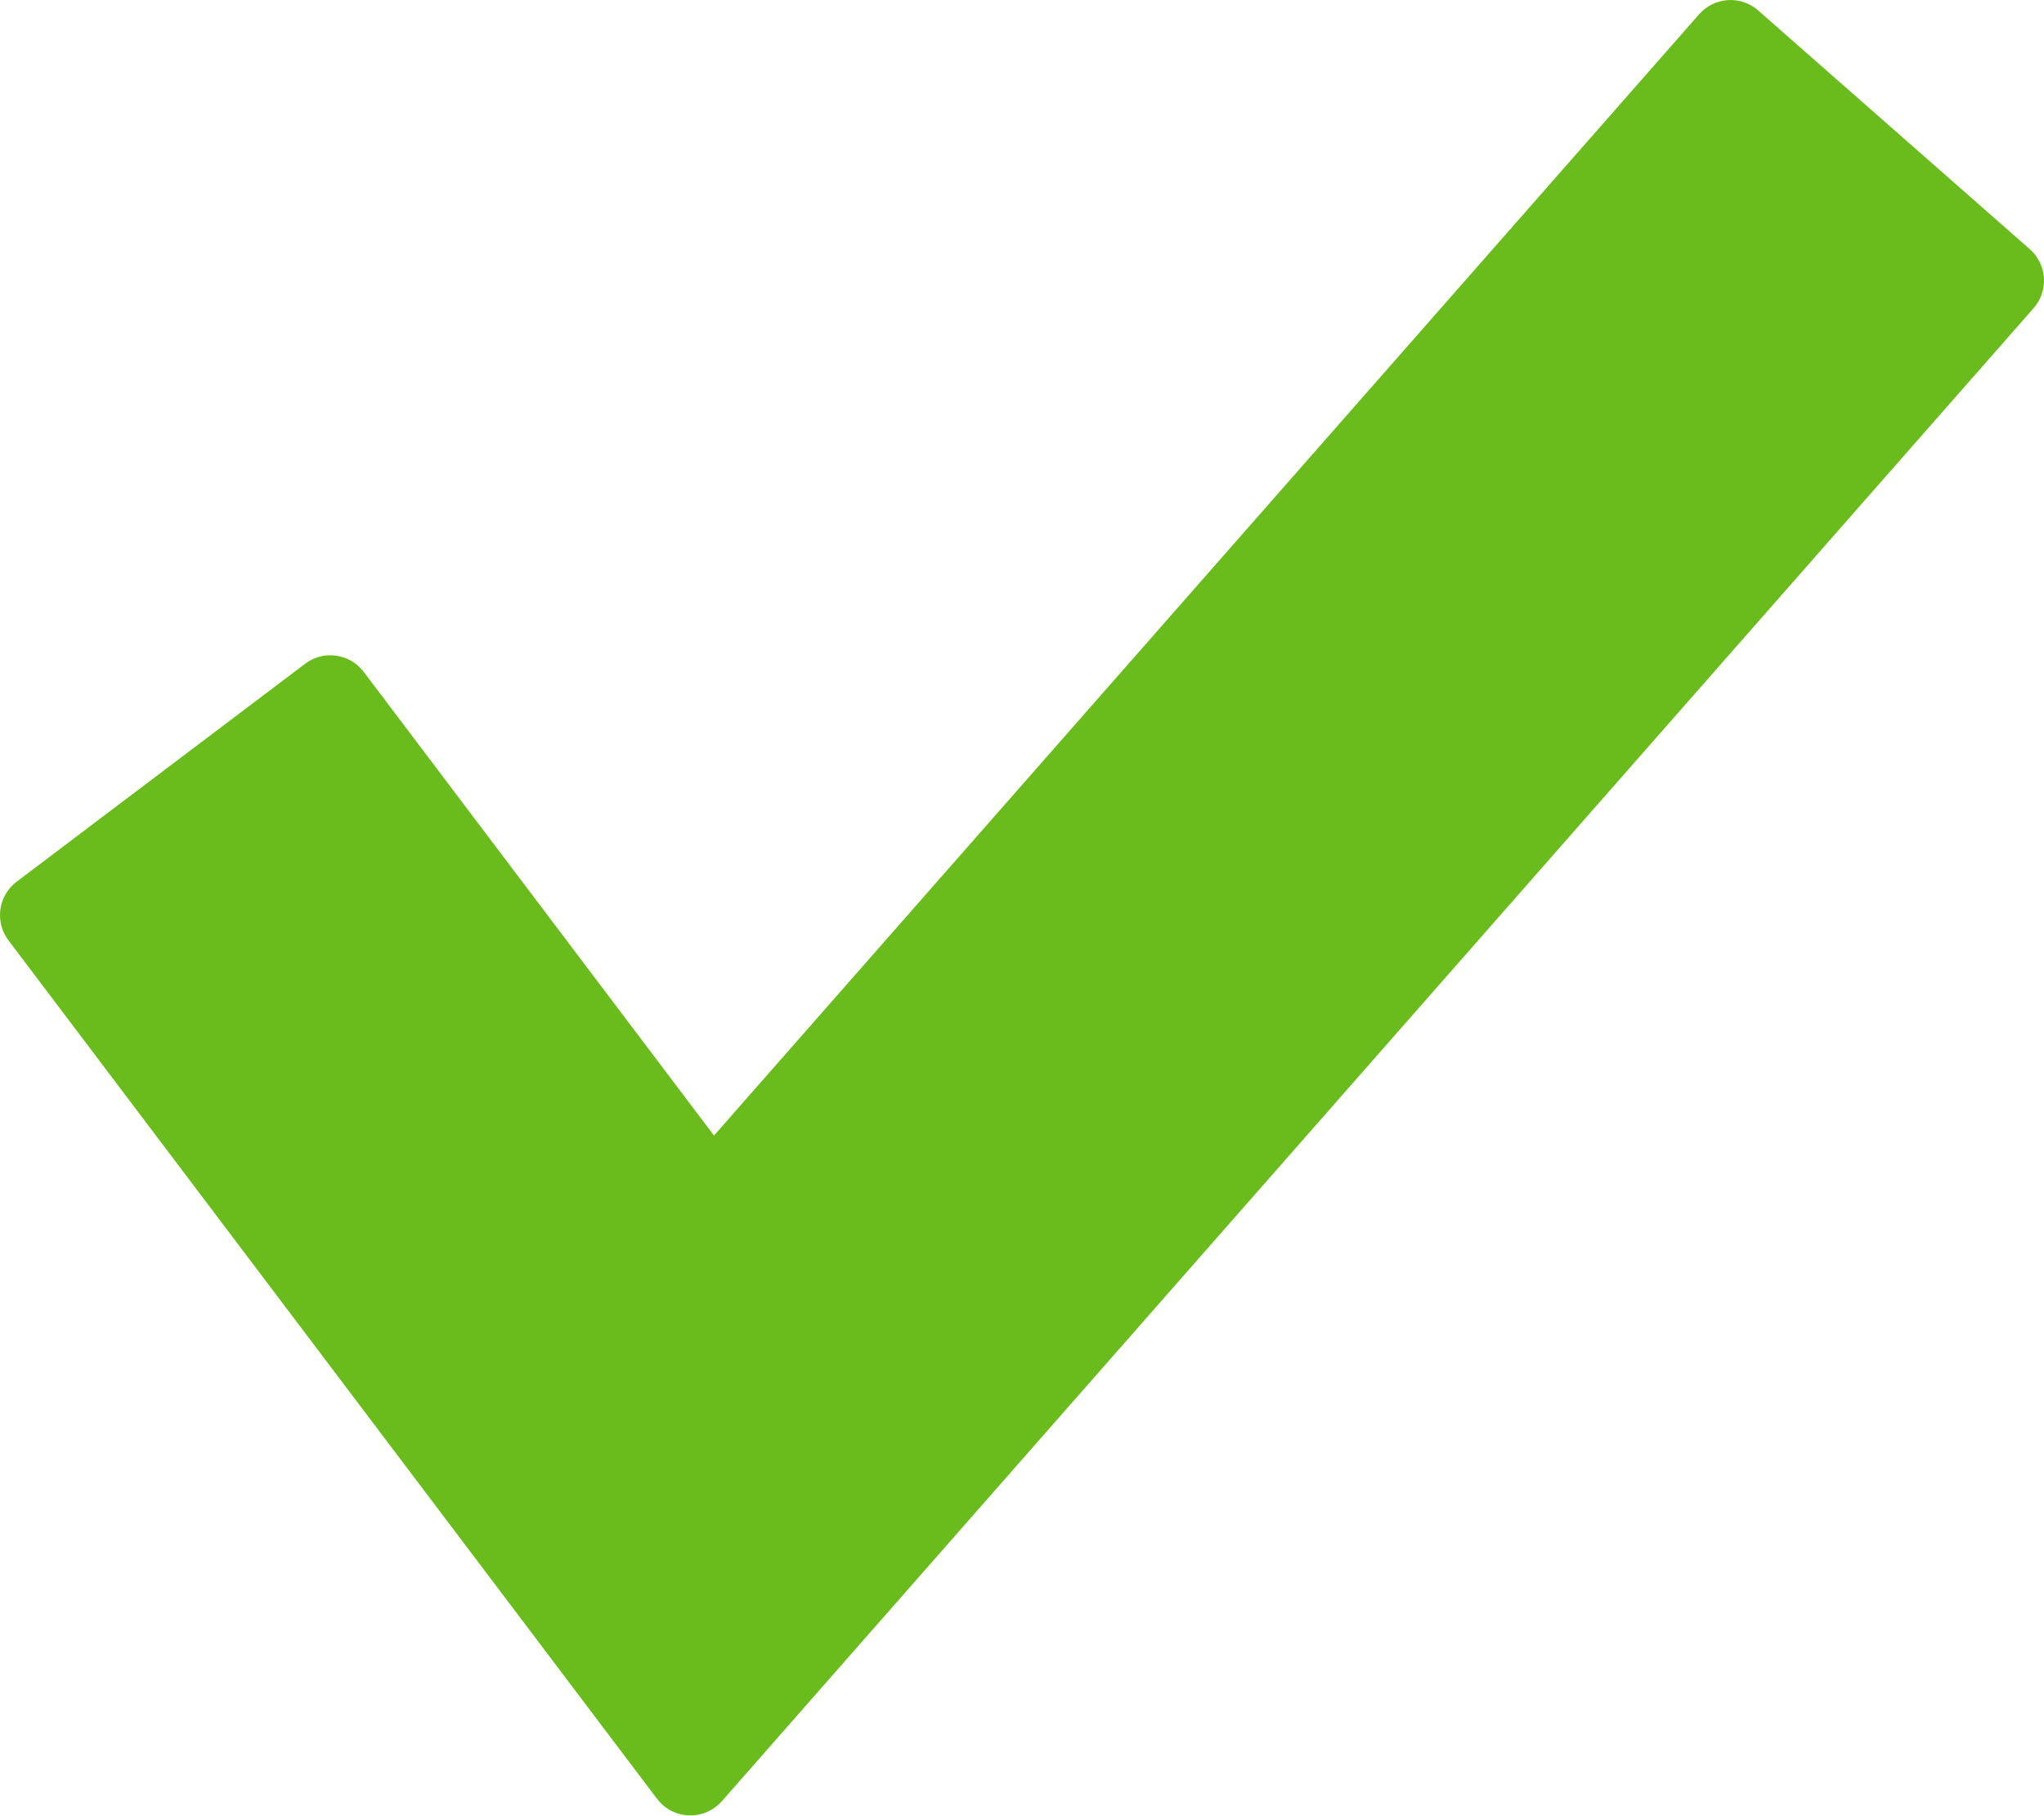
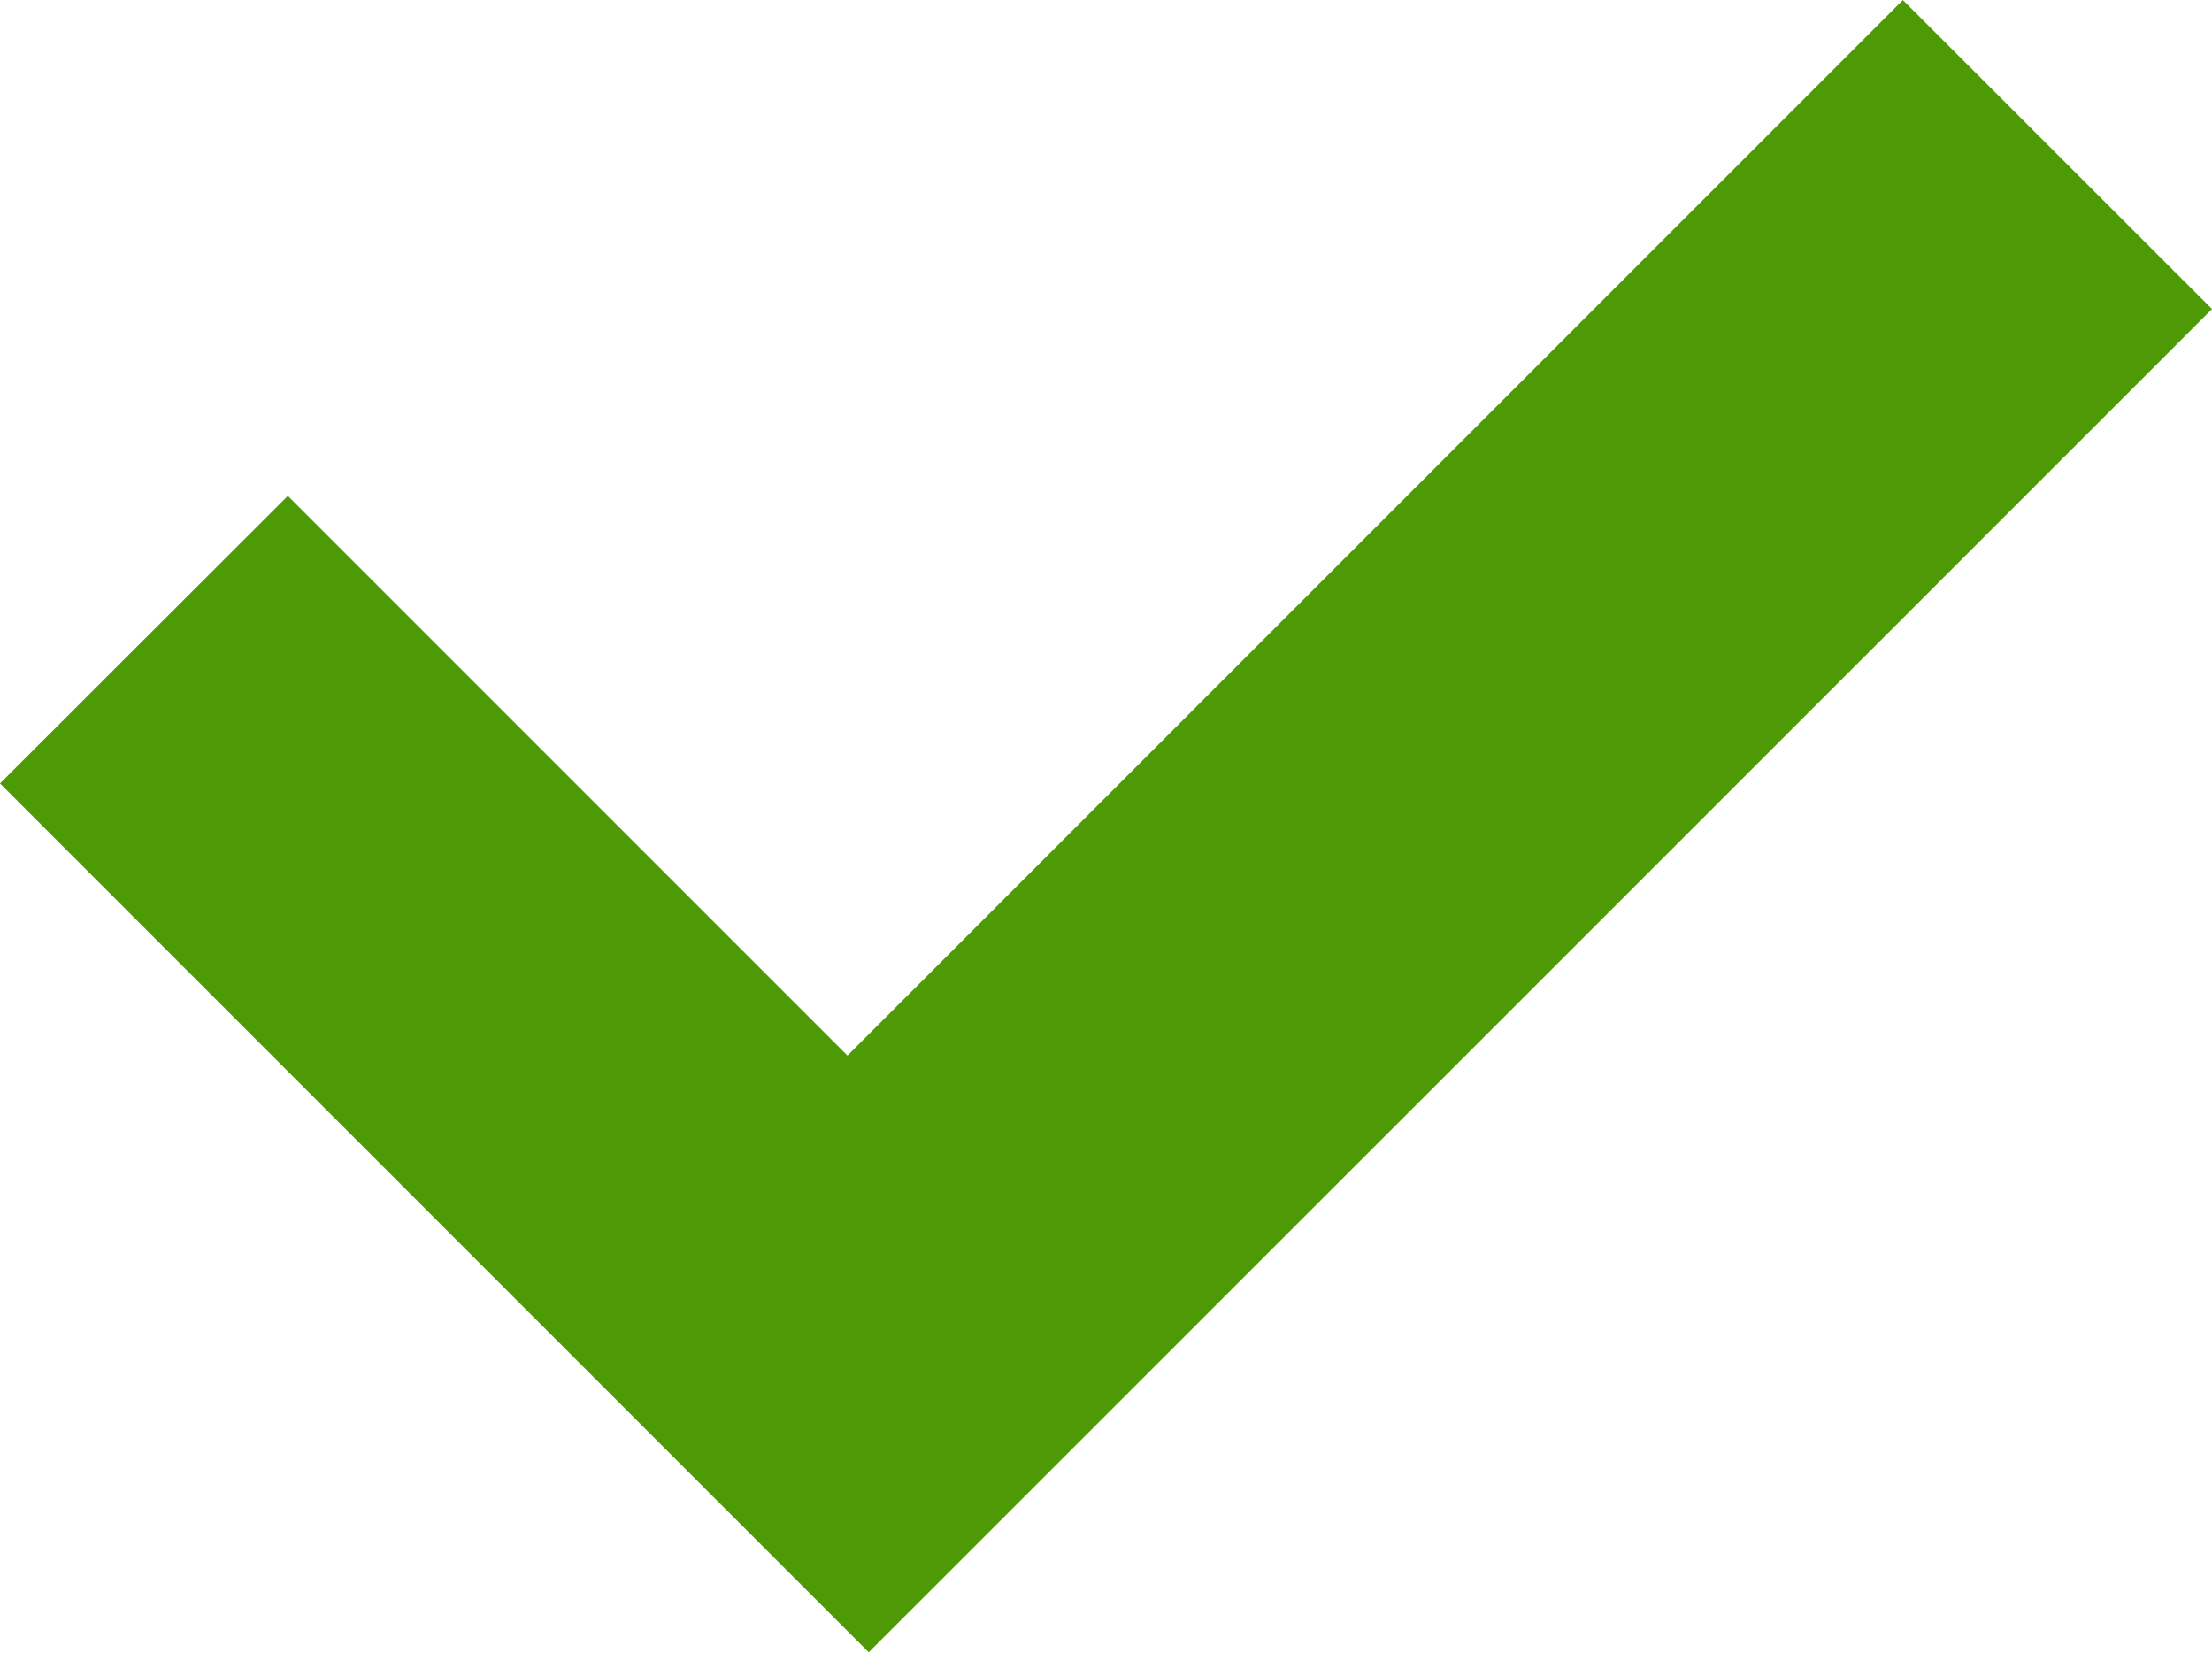
- <svg xmlns="http://www.w3.org/2000/svg" viewBox="0 0 196.756 174.742" height="186.391" width="209.873">
-   <path d="M195.386 23.98L169.243 1.006a4.012 4.012 0 0 0-2.92-.995 4.035 4.035 0 0 0-2.768 1.364L68.73 109.3 35.015 64.673a4.02 4.02 0 0 0-2.659-1.558 3.976 3.976 0 0 0-2.985.776L1.601 84.868a4.03 4.03 0 0 0-.786 5.646l62.43 82.63a4.035 4.035 0 0 0 3.067 1.598h.148a4.029 4.029 0 0 0 3.029-1.37L195.751 29.668a4.027 4.027 0 0 0-.365-5.688z" fill="#69bc1b" />
+ <svg xmlns="http://www.w3.org/2000/svg" viewBox="0 0 13.202 9.861" height="10.519" width="14.082">
+   <path d="M11.357 0L5.058 6.299l-3.34-3.34L0 4.675l5.185 5.185 8.017-8.016L11.357 0z" style="isolation:auto;mix-blend-mode:normal;solid-color:#000;solid-opacity:1" color="#000" overflow="visible" fill="#4e9a06" />
</svg>
